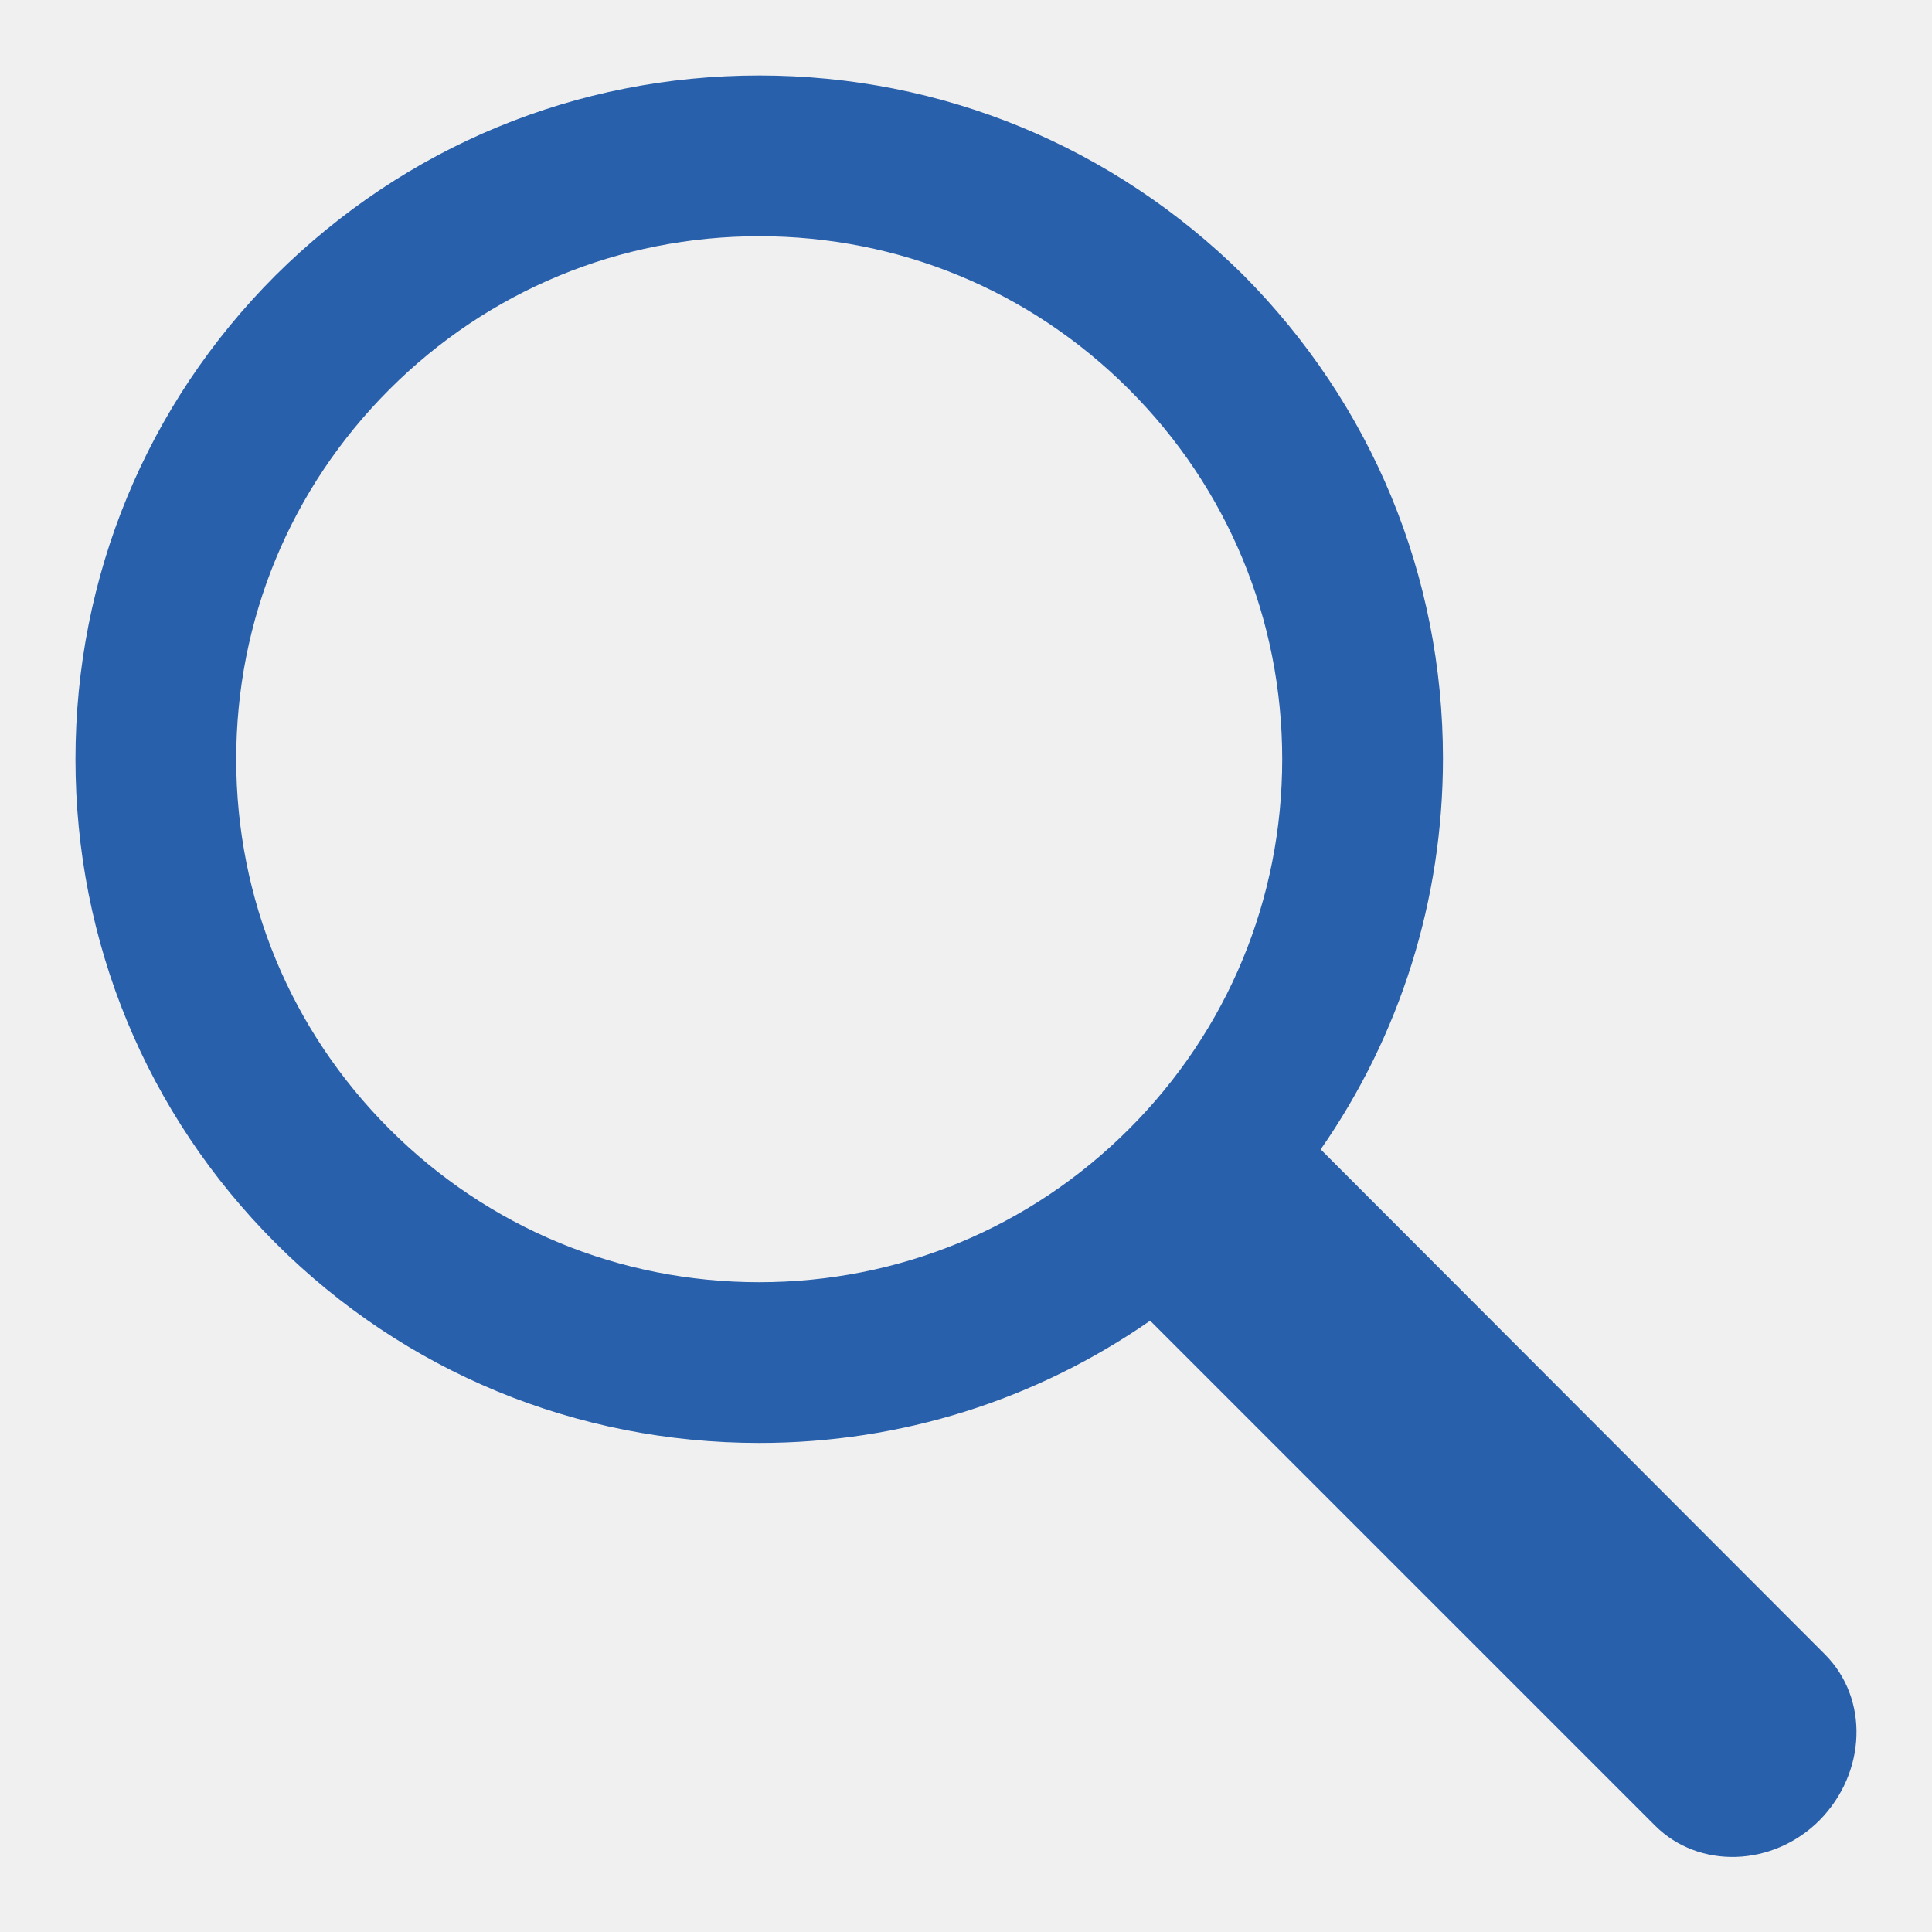
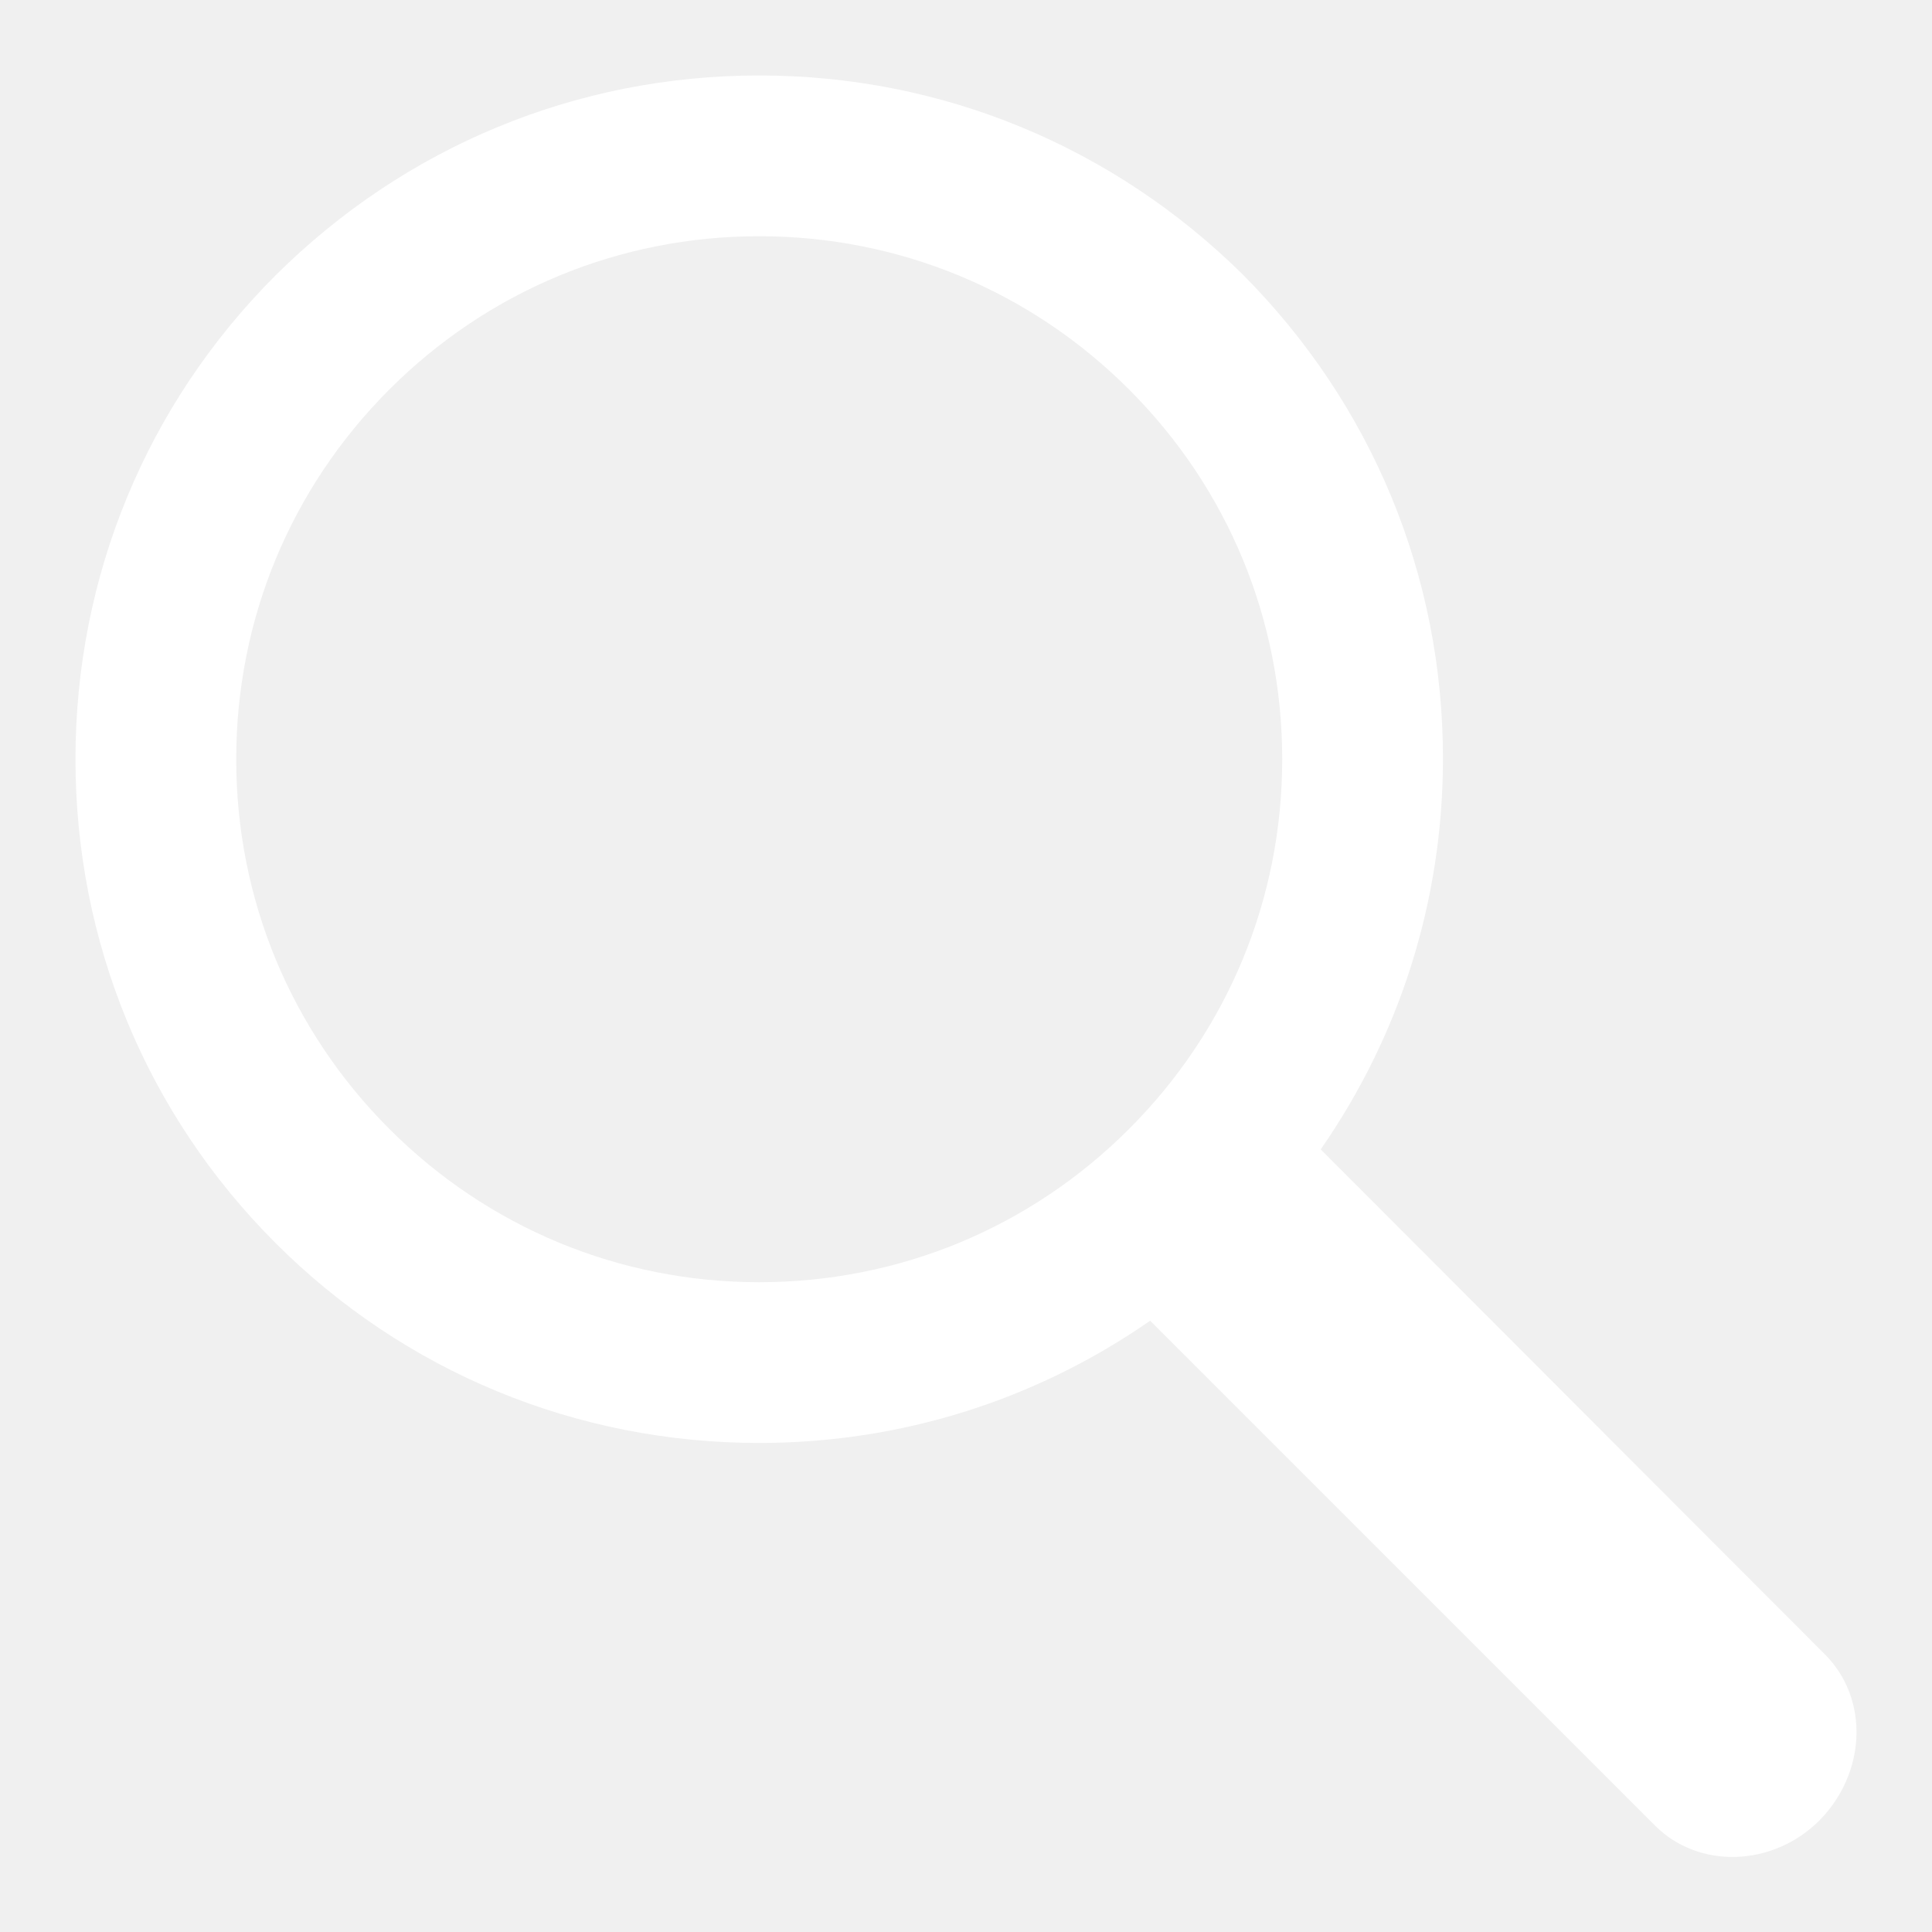
<svg xmlns="http://www.w3.org/2000/svg" version="1.1" x="0px" y="0px" viewBox="0 0 256 256" enable-background="new 0 0 256 256" xml:space="preserve">
  <g>
    <g>
-       <path fill="#2960AB" d="M241.8,219.2L175,152.3c10.5-15.1,16.2-33,16.2-51.8c0-24.2-9.4-46.9-26.5-64.1C147.5,19.4,124.8,10,100.6,10s-46.9,9.4-64.1,26.5C19.4,53.6,10,76.4,10,100.6s9.4,47,26.5,64.1c17.1,17.1,39.9,26.5,64.1,26.5c18.8,0,36.7-5.7,51.8-16.2l66.9,66.9c5.8,5.8,15.6,5.5,21.8-0.7C247.3,234.9,247.7,225.1,241.8,219.2z M149.6,149.6c-13.1,13.1-30.5,20.3-49,20.3c-18.5,0-35.9-7.2-49-20.3c-13.1-13.1-20.3-30.5-20.3-49s7.2-35.9,20.3-49c13.1-13.1,30.5-20.3,49-20.3s35.9,7.2,49,20.3c13.1,13.1,20.3,30.5,20.3,49C169.9,119.1,162.7,136.5,149.6,149.6z" />
+       <path fill="#FFFFFF" d="M241.8,219.2L175,152.3c10.5-15.1,16.2-33,16.2-51.8c0-24.2-9.4-46.9-26.5-64.1C147.5,19.4,124.8,10,100.6,10s-46.9,9.4-64.1,26.5C19.4,53.6,10,76.4,10,100.6s9.4,47,26.5,64.1c17.1,17.1,39.9,26.5,64.1,26.5c18.8,0,36.7-5.7,51.8-16.2l66.9,66.9c5.8,5.8,15.6,5.5,21.8-0.7C247.3,234.9,247.7,225.1,241.8,219.2z M149.6,149.6c-13.1,13.1-30.5,20.3-49,20.3c-18.5,0-35.9-7.2-49-20.3c-13.1-13.1-20.3-30.5-20.3-49s7.2-35.9,20.3-49c13.1-13.1,30.5-20.3,49-20.3s35.9,7.2,49,20.3c13.1,13.1,20.3,30.5,20.3,49C169.9,119.1,162.7,136.5,149.6,149.6z" />
    </g>
  </g>
</svg>
